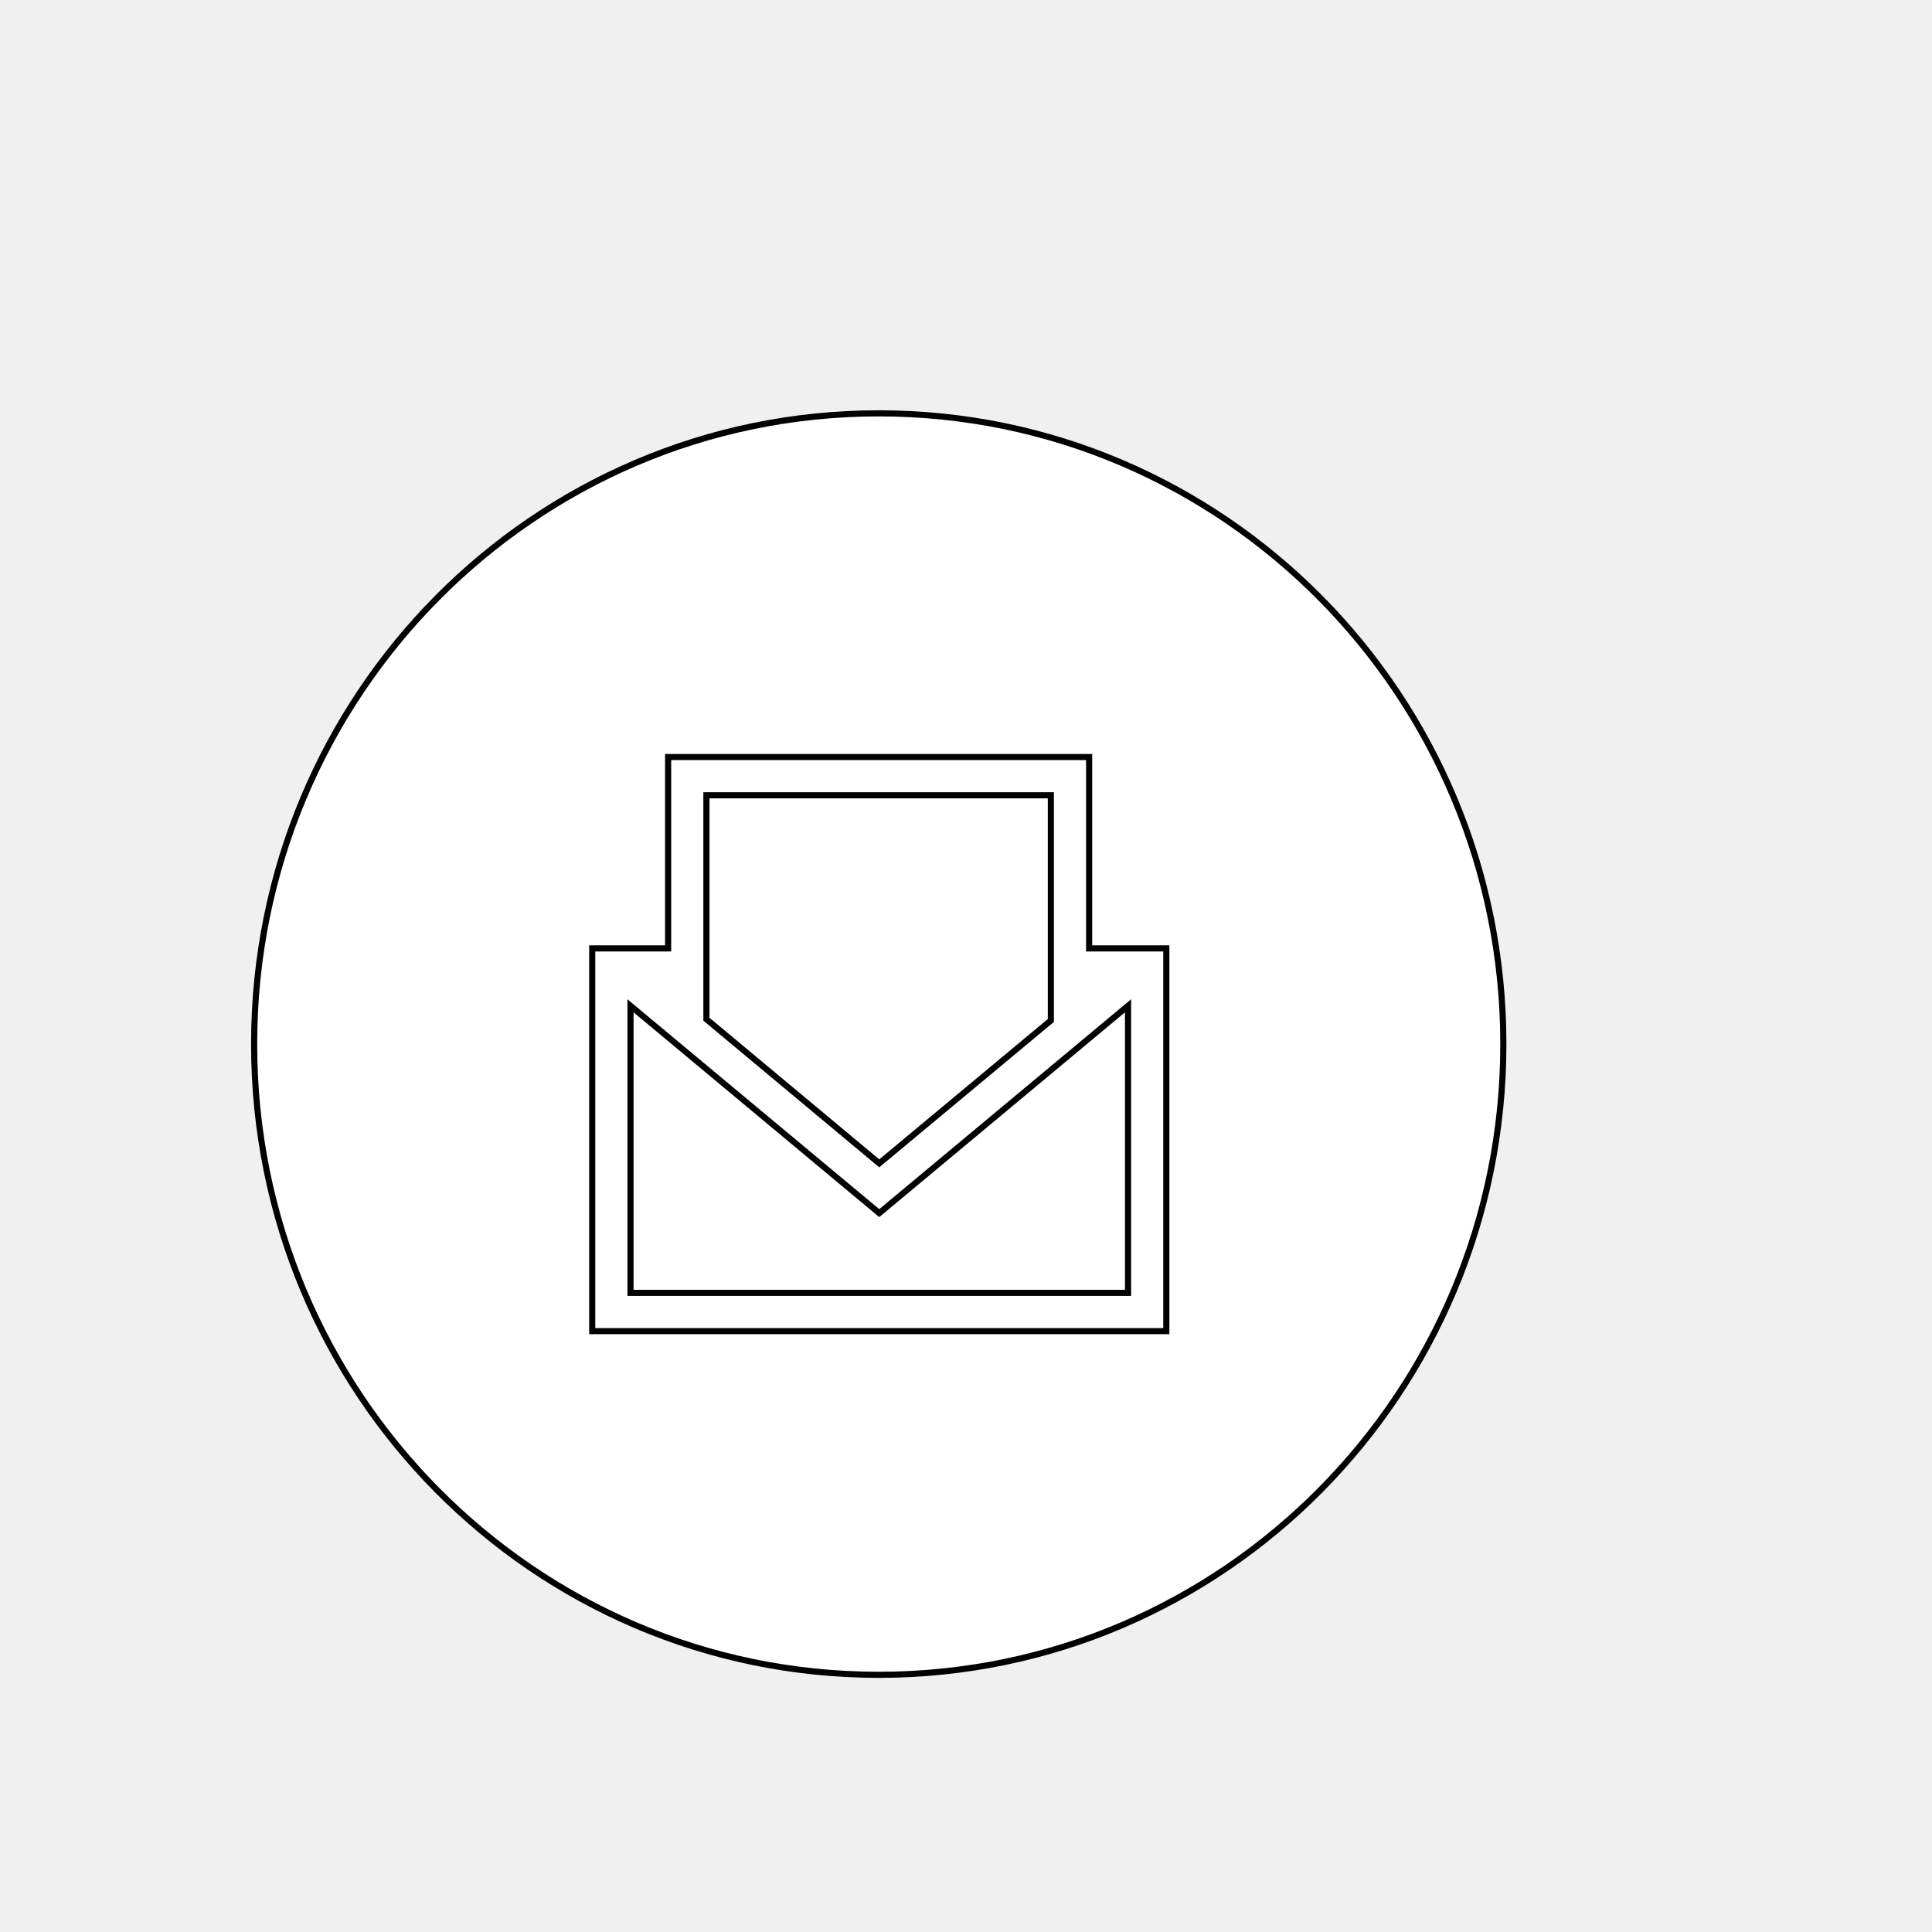
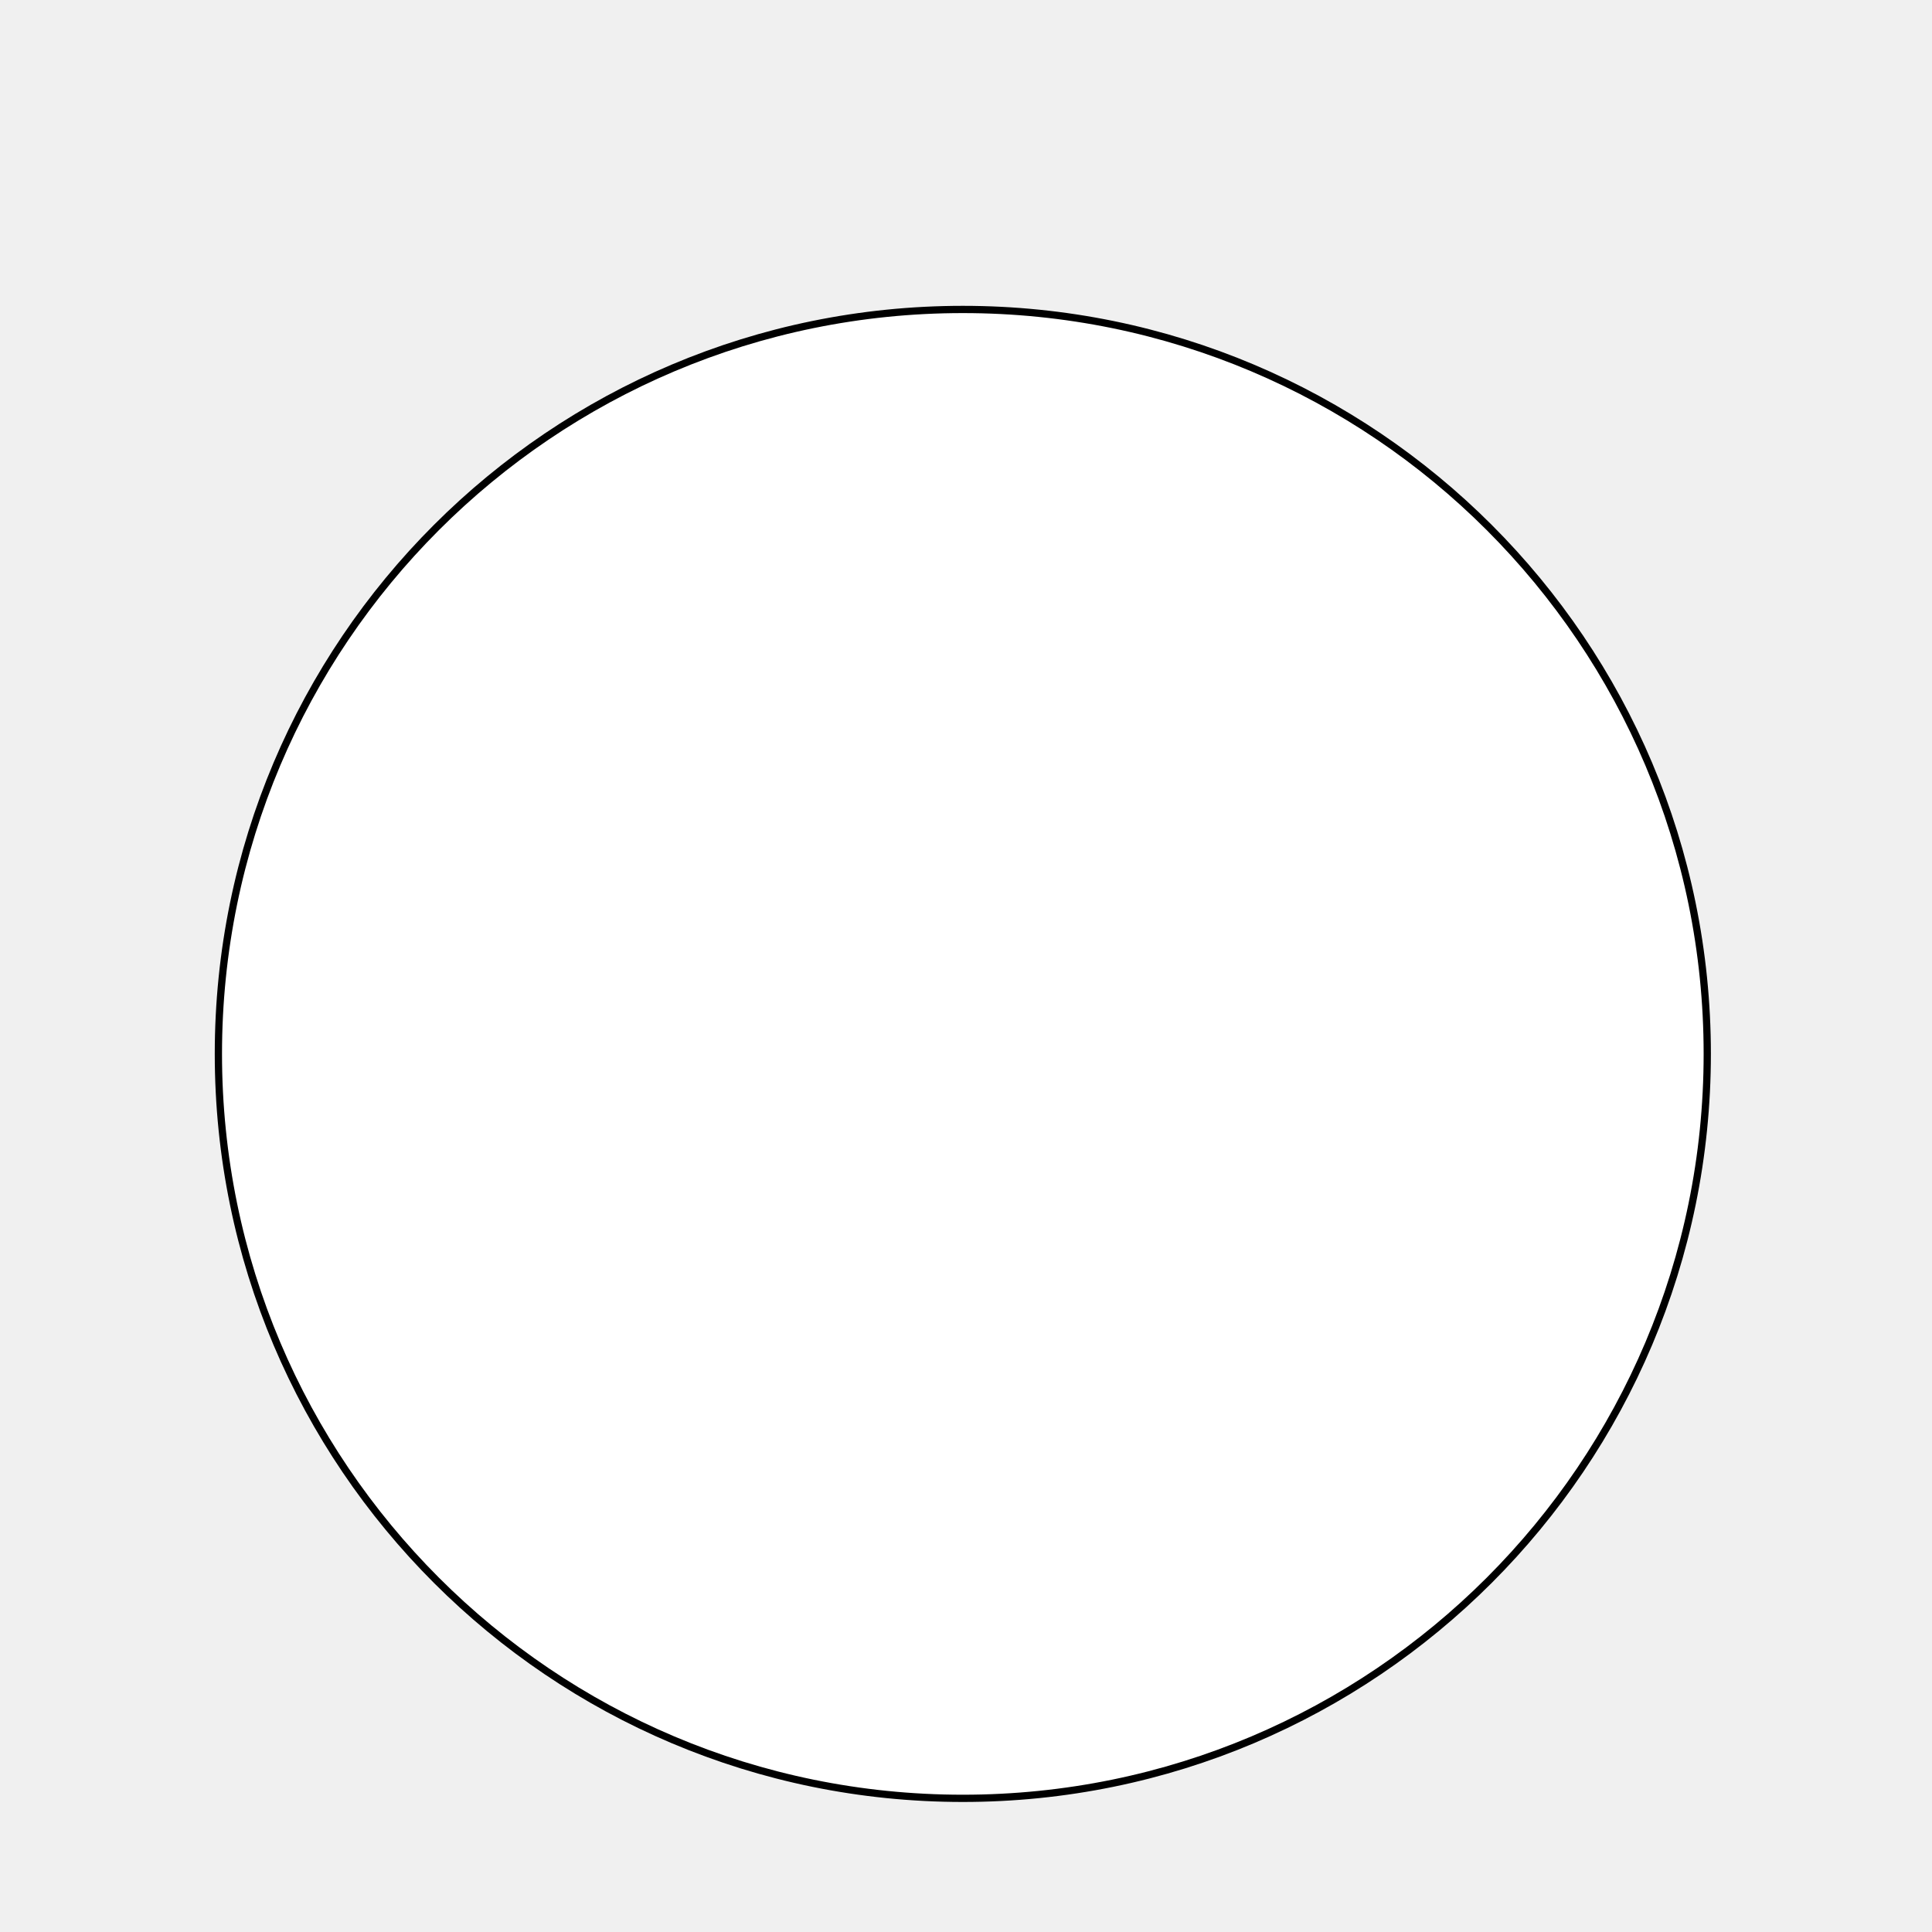
- <svg xmlns="http://www.w3.org/2000/svg" version="1.1" x="0px" y="0px" width="315.5px" height="315.5px" viewBox="0 0 315.5 315.5" enable-background="new 0 0 315.5 315.5" xml:space="preserve">
+ <svg xmlns="http://www.w3.org/2000/svg" version="1.1" x="0px" y="0px" width="266.5px" height="266.5px" viewBox="0 0 266.5 266.5" enable-background="new 0 0 266.5 266.5" xml:space="preserve">
  <g id="Layer_2">
-     <ellipse fill="#FFFFFF" stroke="#000000" stroke-miterlimit="10" cx="143.5" cy="170.5" rx="102" ry="103" />
+     <circle fill="#FFFFFF" stroke="#000000" stroke-miterlimit="10" cx="132.812" cy="145.375" r="102.688" />
  </g>
  <g id="Layer_1">
-     <g id="XMLID_2_">
-       <g>
-         <path fill="#FFFFFF" stroke="#000000" stroke-miterlimit="10" d="M190.461,154.875v62.5h-93.75v-62.5h12.396v-31.25h68.75v31.25     H190.461z M184.211,211.125V164.25l-40.625,33.854l0,0l-40.625-33.854v46.875H184.211z M171.607,166.646v-36.771h-56.25v36.562     l28.229,23.541l0,0L171.607,166.646z" />
-       </g>
-     </g>
-   </g>
+ </g>
</svg>
